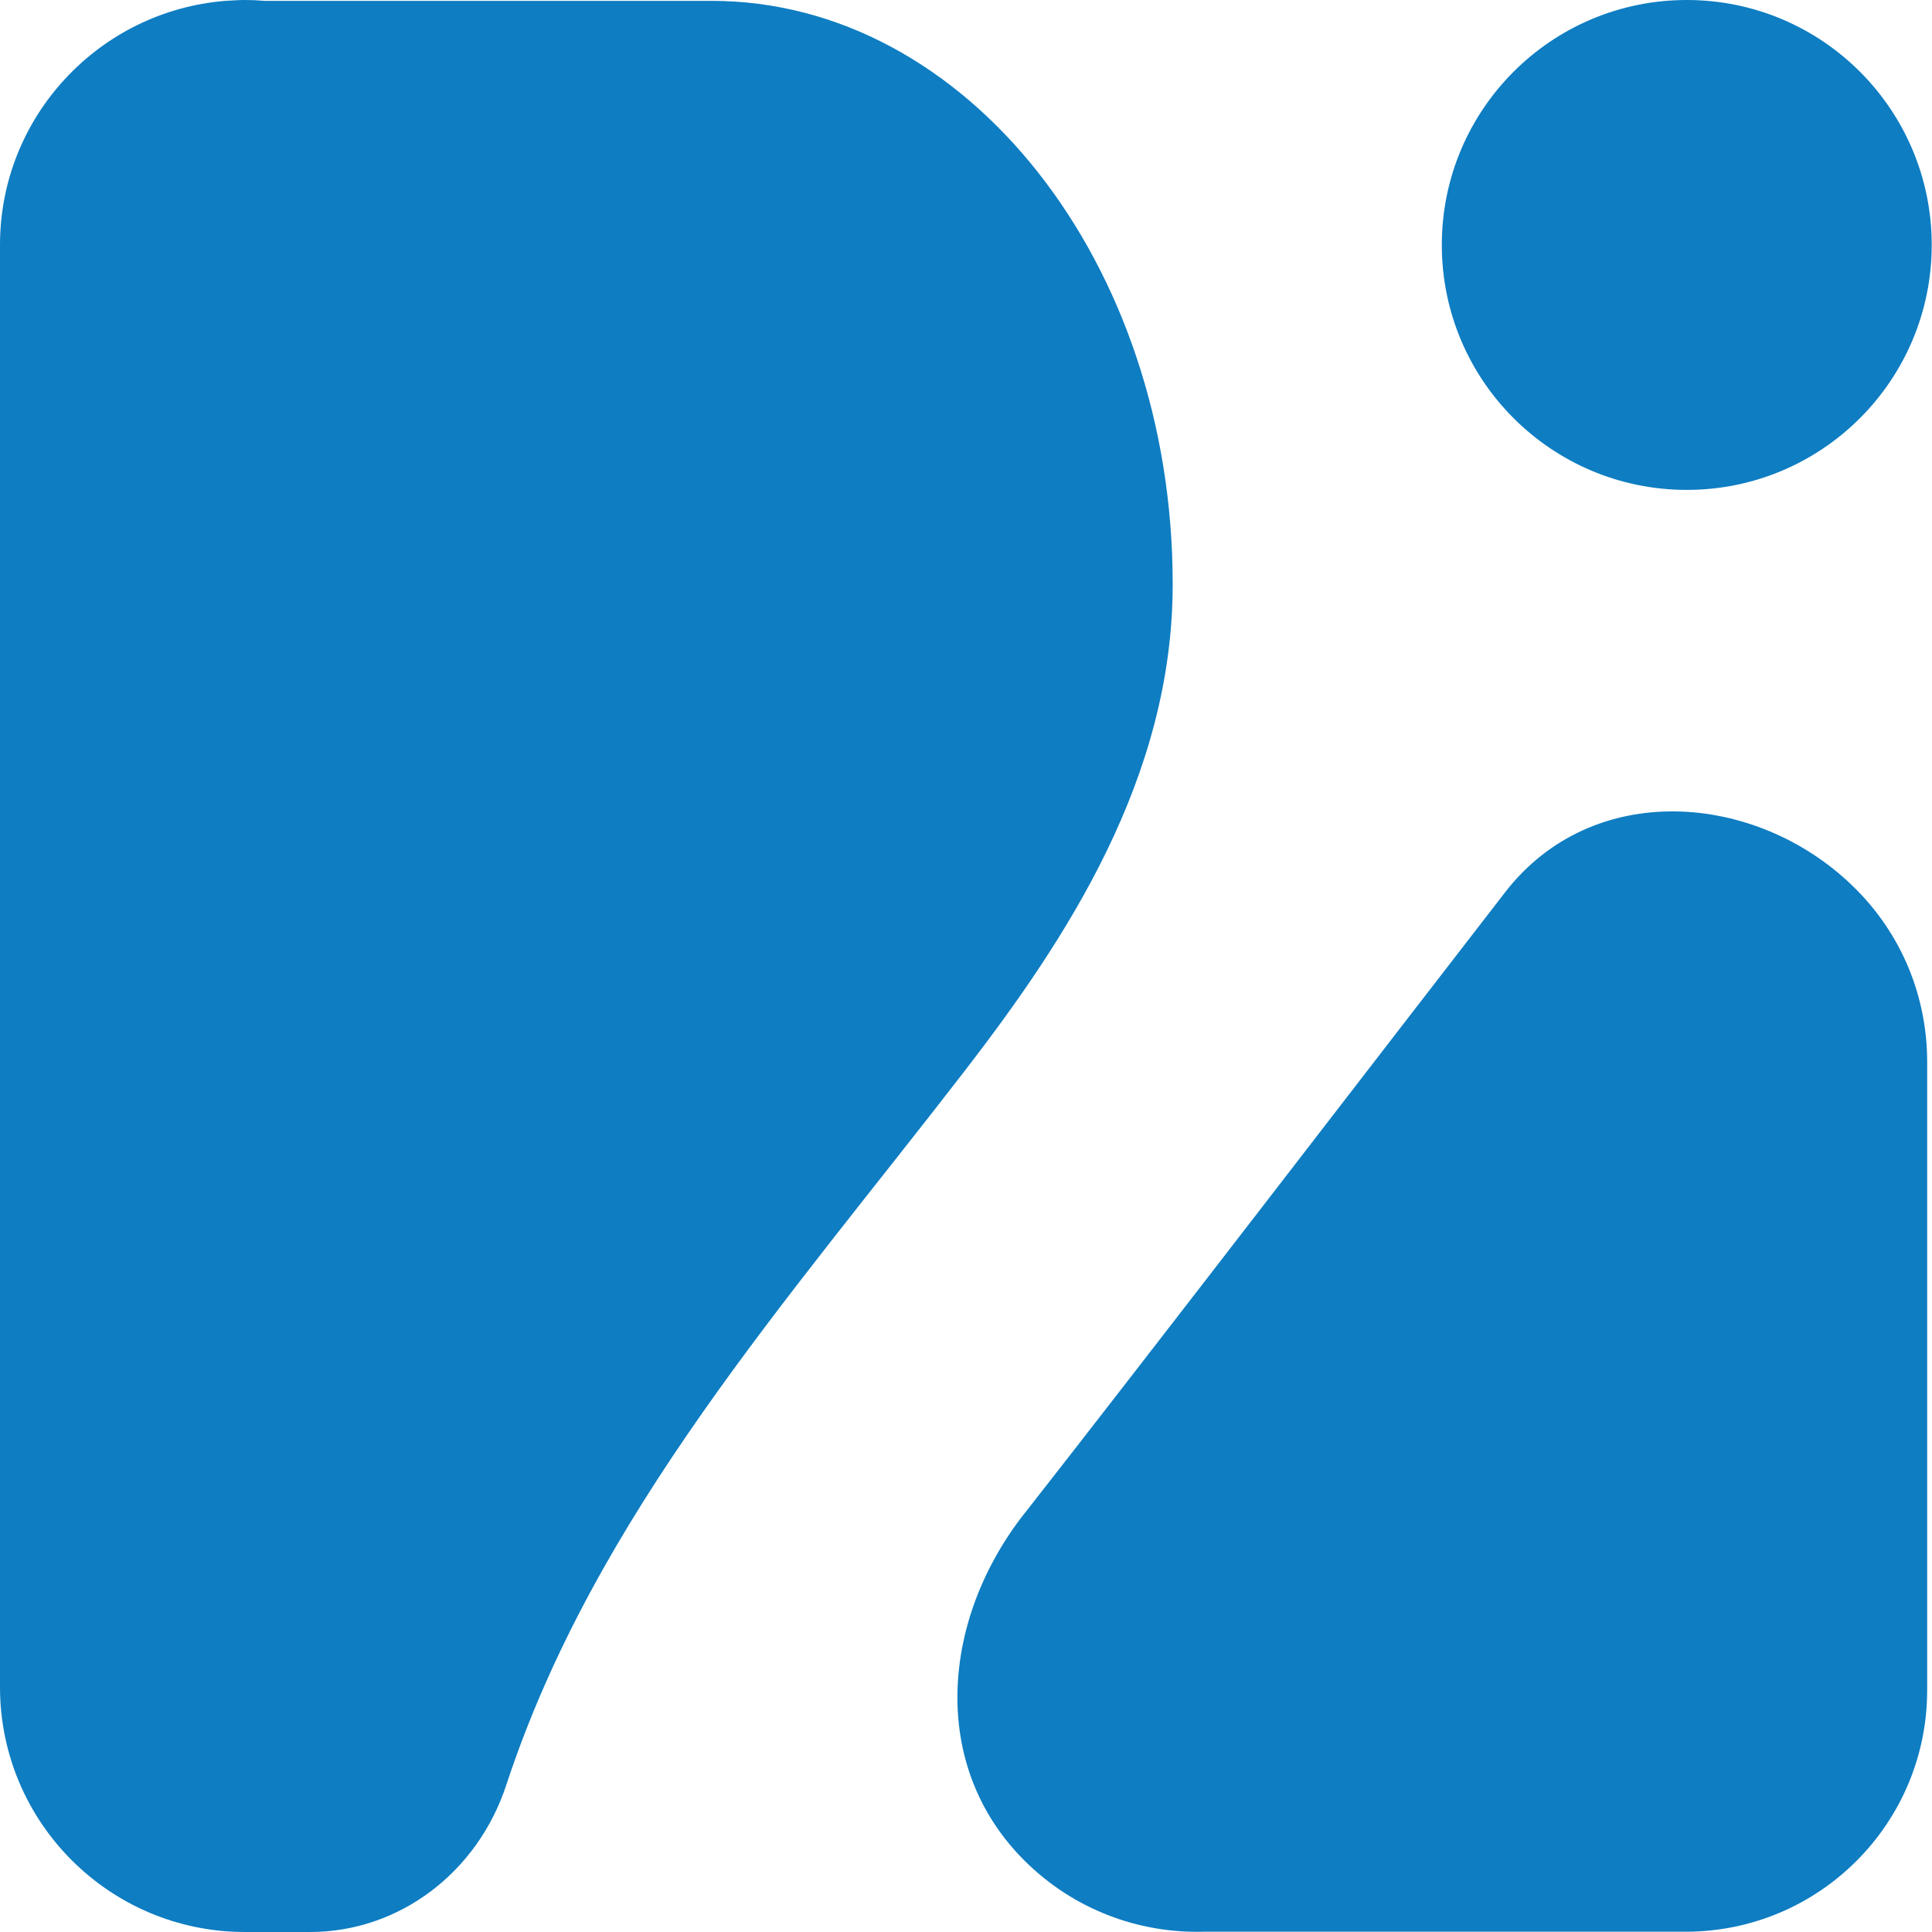
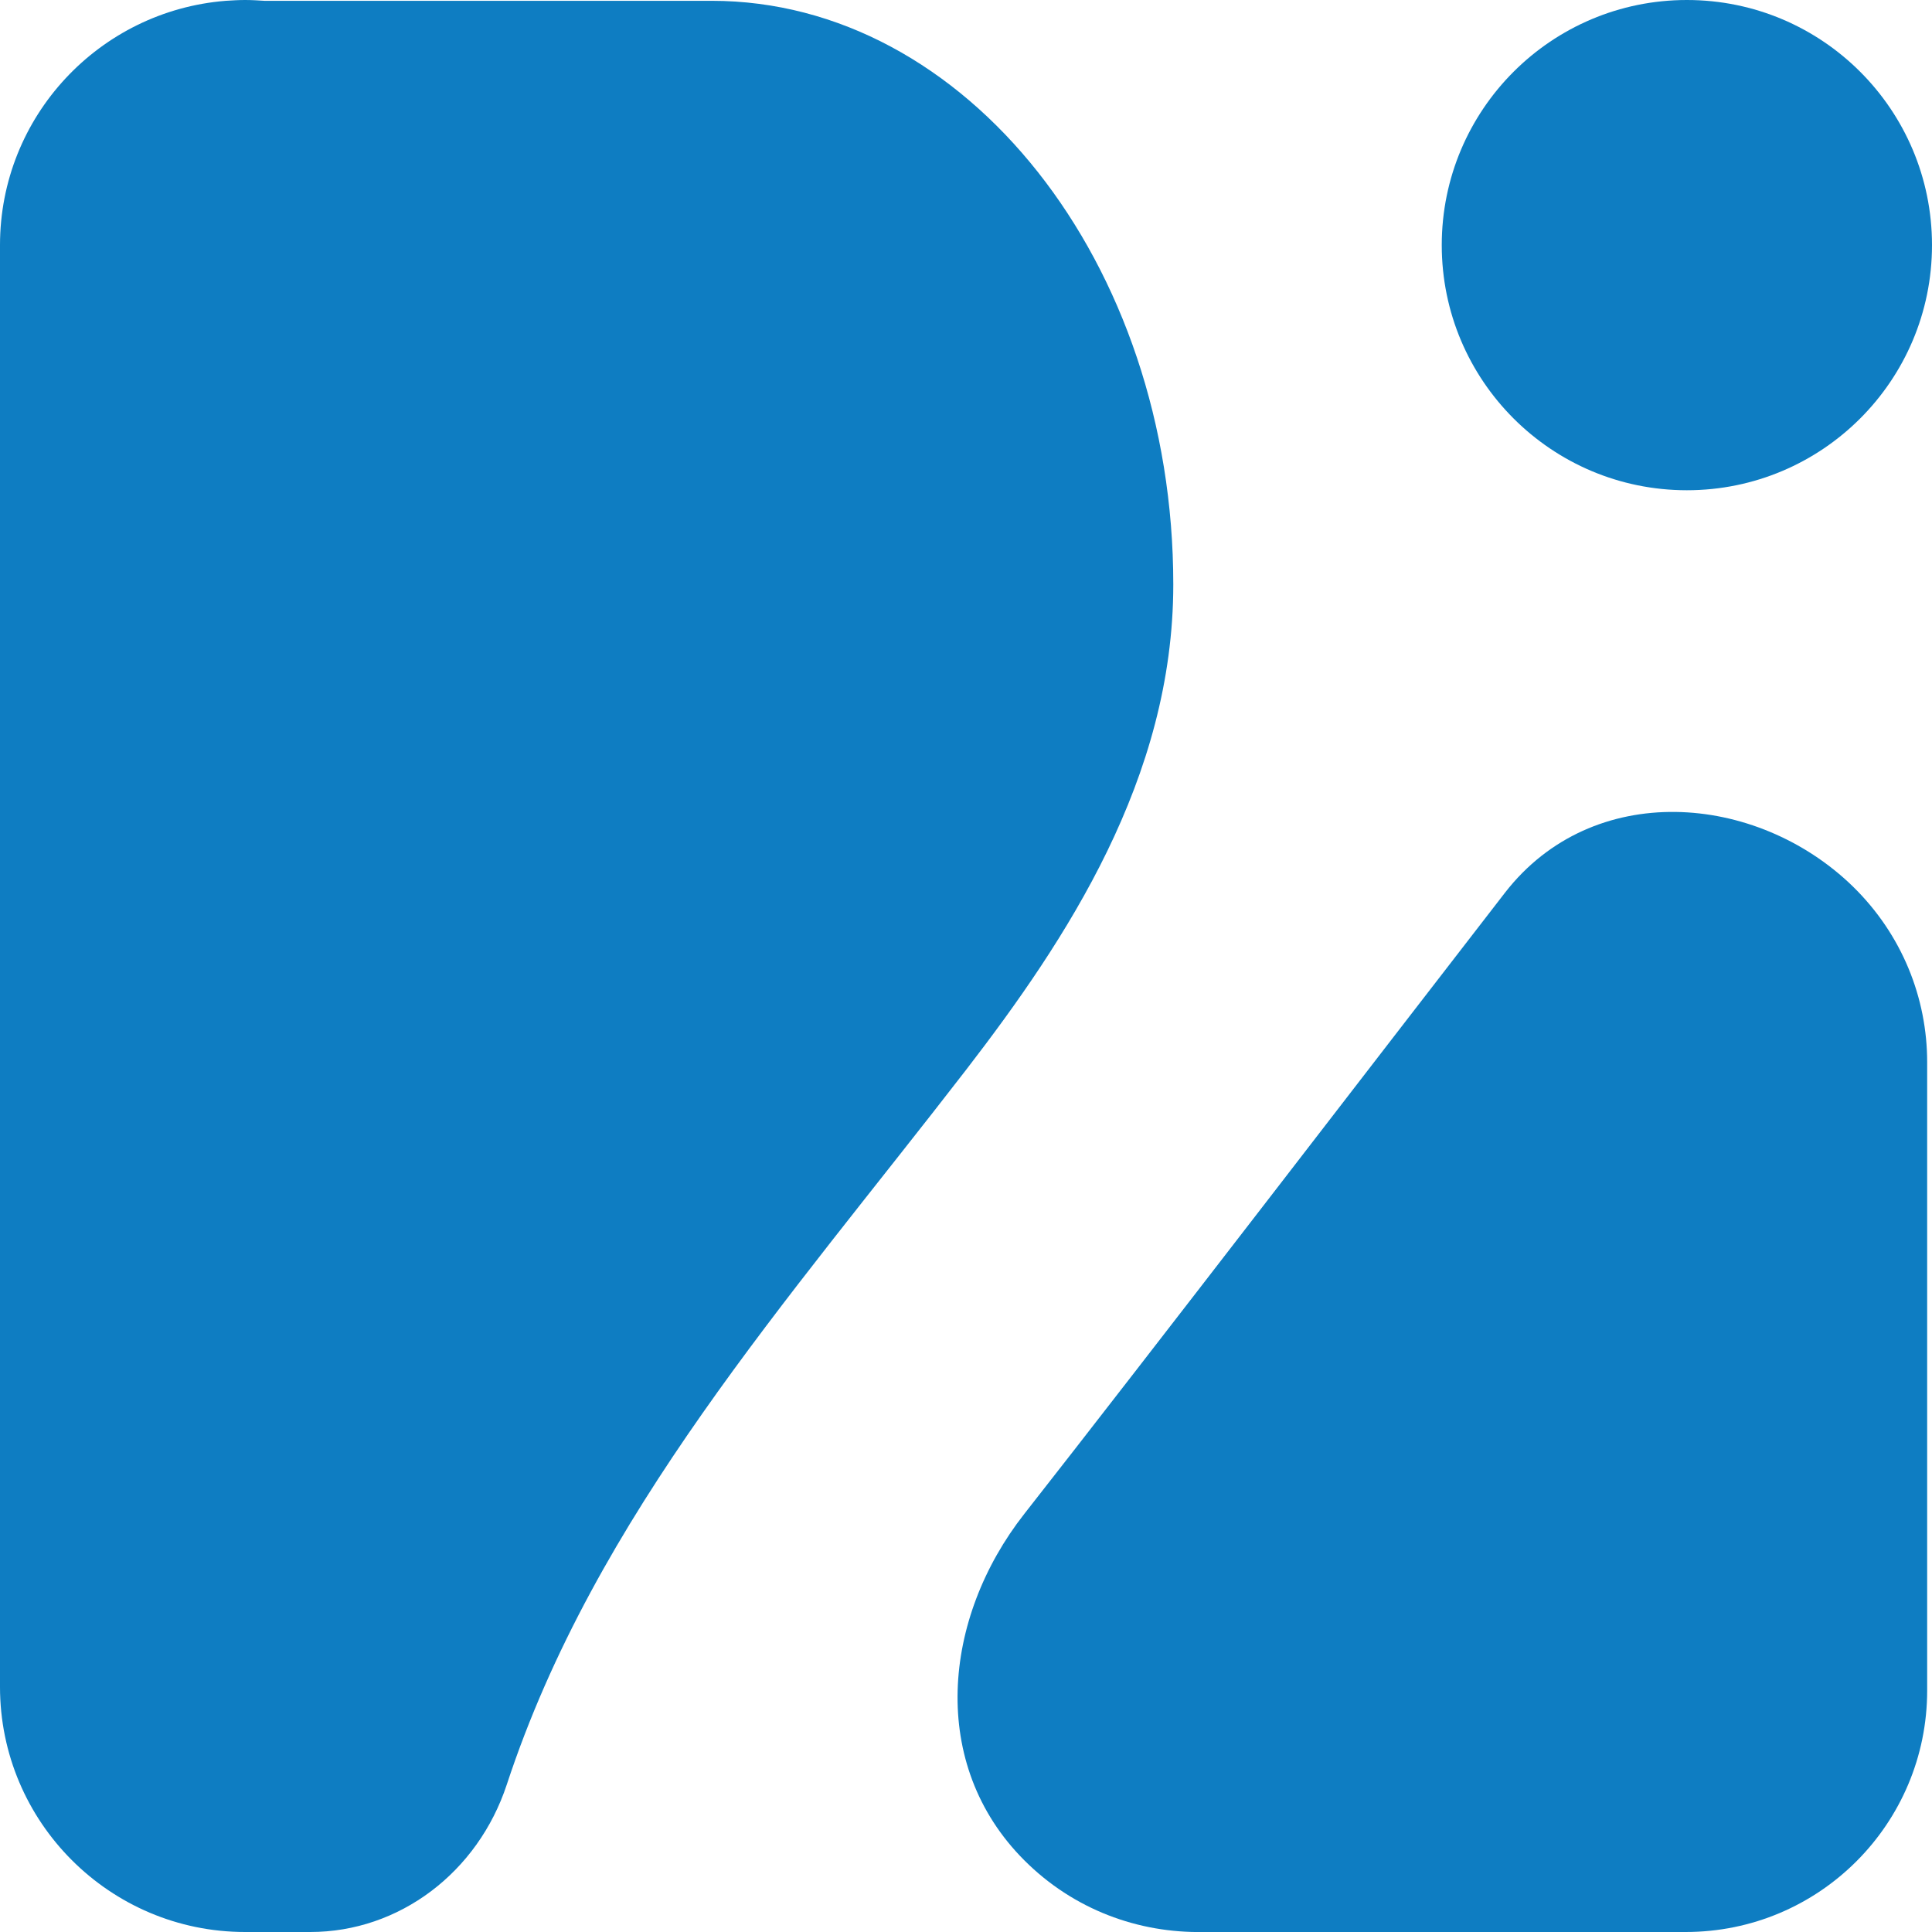
- <svg xmlns="http://www.w3.org/2000/svg" id="Layer_1" data-name="Layer 1" width="23.96mm" height="23.96mm" viewBox="0 0 67.91 67.91">
-   <path d="M36,53.21c-2.89,3.68-3.36,8.82,0,12.18,1.73,1.73,4.02,2.57,6.3,2.51h0s16.95,0,16.95,0c4.69,0,8.49-3.8,8.49-8.49v-22.09c0-2.25-.87-4.49-2.62-6.18-3.4-3.3-9.14-3.76-12.22.23-4.23,5.46-12.57,16.32-16.89,21.83Z" fill="#0e7dc2" />
-   <circle cx="59.29" cy="8.61" r="8.61" fill="#0e7dc2" />
-   <path d="M25.01.03h-15.71c-.23-.02-.45-.03-.69-.03s-.46.02-.69.03C3.49.39,0,4.09,0,8.61v50.69c0,4.76,3.86,8.61,8.61,8.61,0,0,0,0,0,0s0,0,0,0h2.29c3.13,0,5.89-2.09,6.9-5.18,3.12-9.47,9.84-16.96,16.15-25.14,3.51-4.56,7.27-10.23,7.27-17.05C41.23,9.23,33.96.03,25.01.03Z" fill="#0e7dc2" />
+ <svg xmlns="http://www.w3.org/2000/svg" id="Layer_1" data-name="Layer 1" width="48" height="48" viewBox="0 0 48 48">
+   <path d="M25.45,37.61c-2.04,2.6-2.38,6.23,0,8.61,1.23,1.23,2.84,1.81,4.45,1.78h0s11.98,0,11.98,0c3.32,0,6-2.69,6-6v-15.61c0-1.59-.62-3.17-1.85-4.37-2.4-2.33-6.46-2.65-8.64.16-2.99,3.86-8.88,11.53-11.94,15.43Z" fill="#0e7dc2" />
+   <circle cx="41.91" cy="6.09" r="6.09" fill="#0e7dc2" />
+   <path d="M17.68.02H6.57c-.16-.01-.32-.02-.48-.02s-.32.01-.48.02C2.47.27,0,2.89,0,6.09v35.82c0,3.36,2.73,6.09,6.09,6.09,0,0,0,0,0,0s0,0,0,0h1.62c2.21,0,4.16-1.48,4.88-3.66,2.2-6.69,6.96-11.99,11.42-17.77,2.48-3.22,5.14-7.23,5.14-12.05C29.15,6.53,24,.02,17.68.02Z" fill="#0e7dc2" />
</svg>
